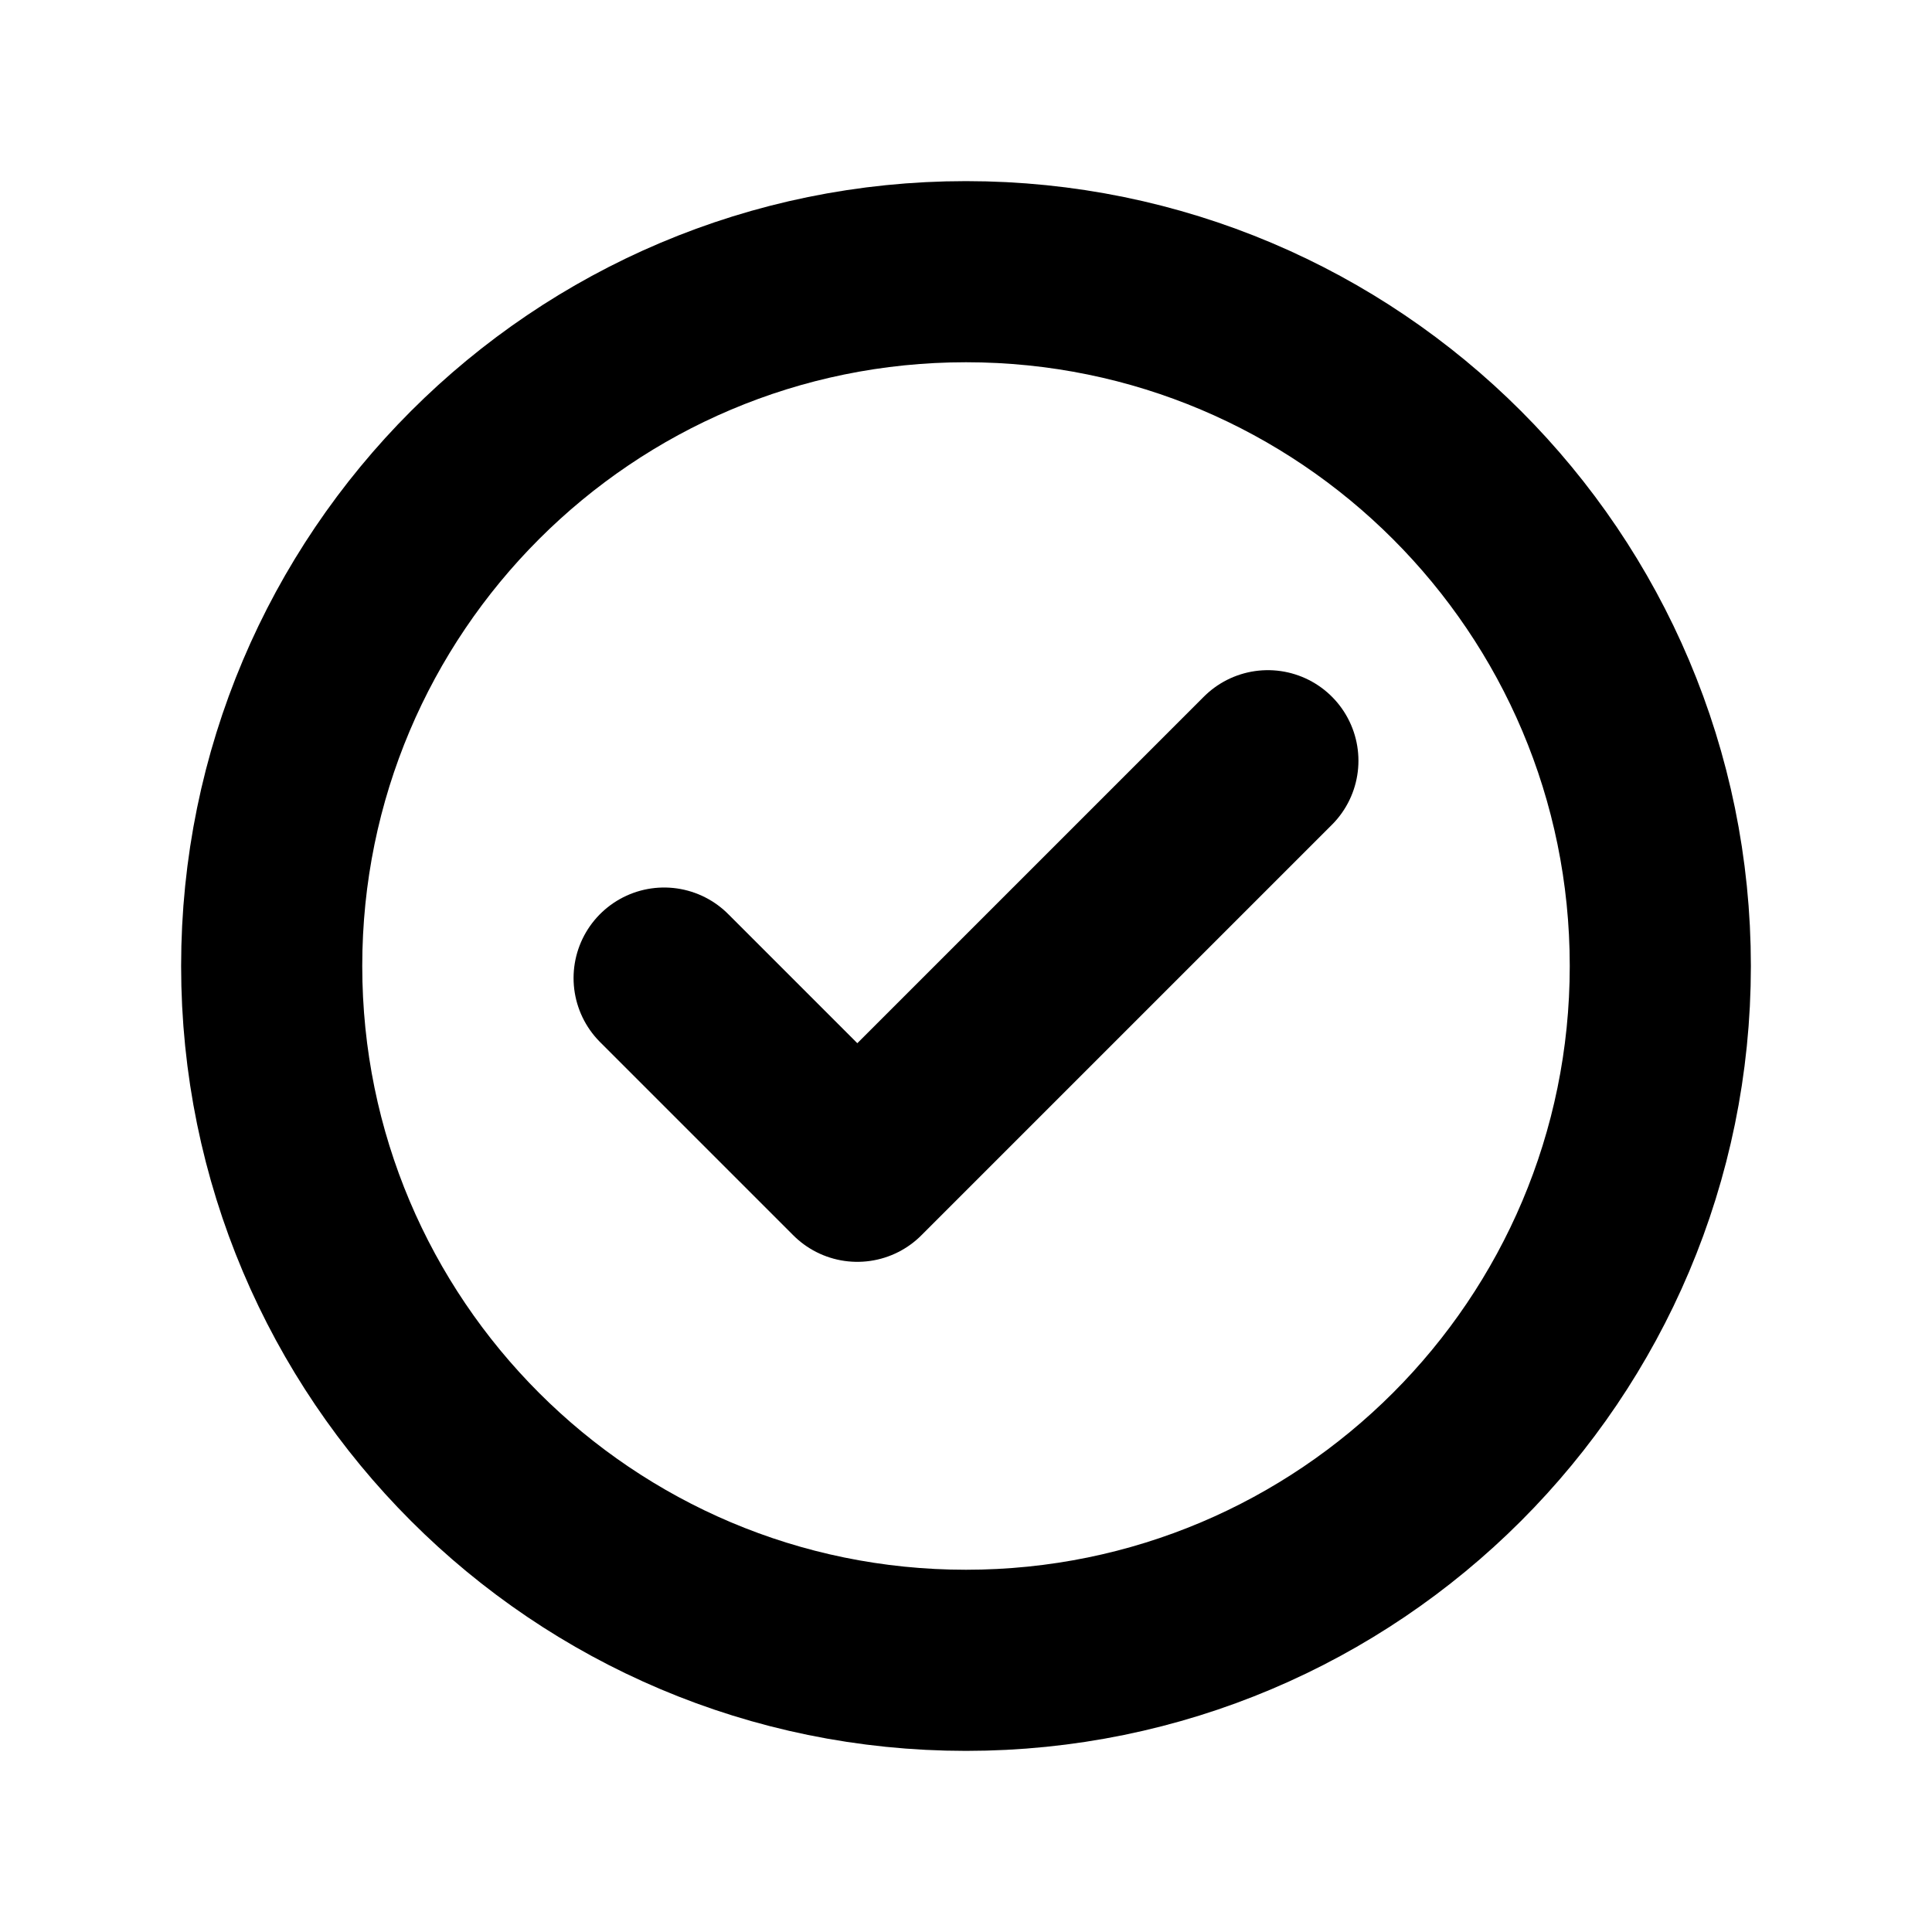
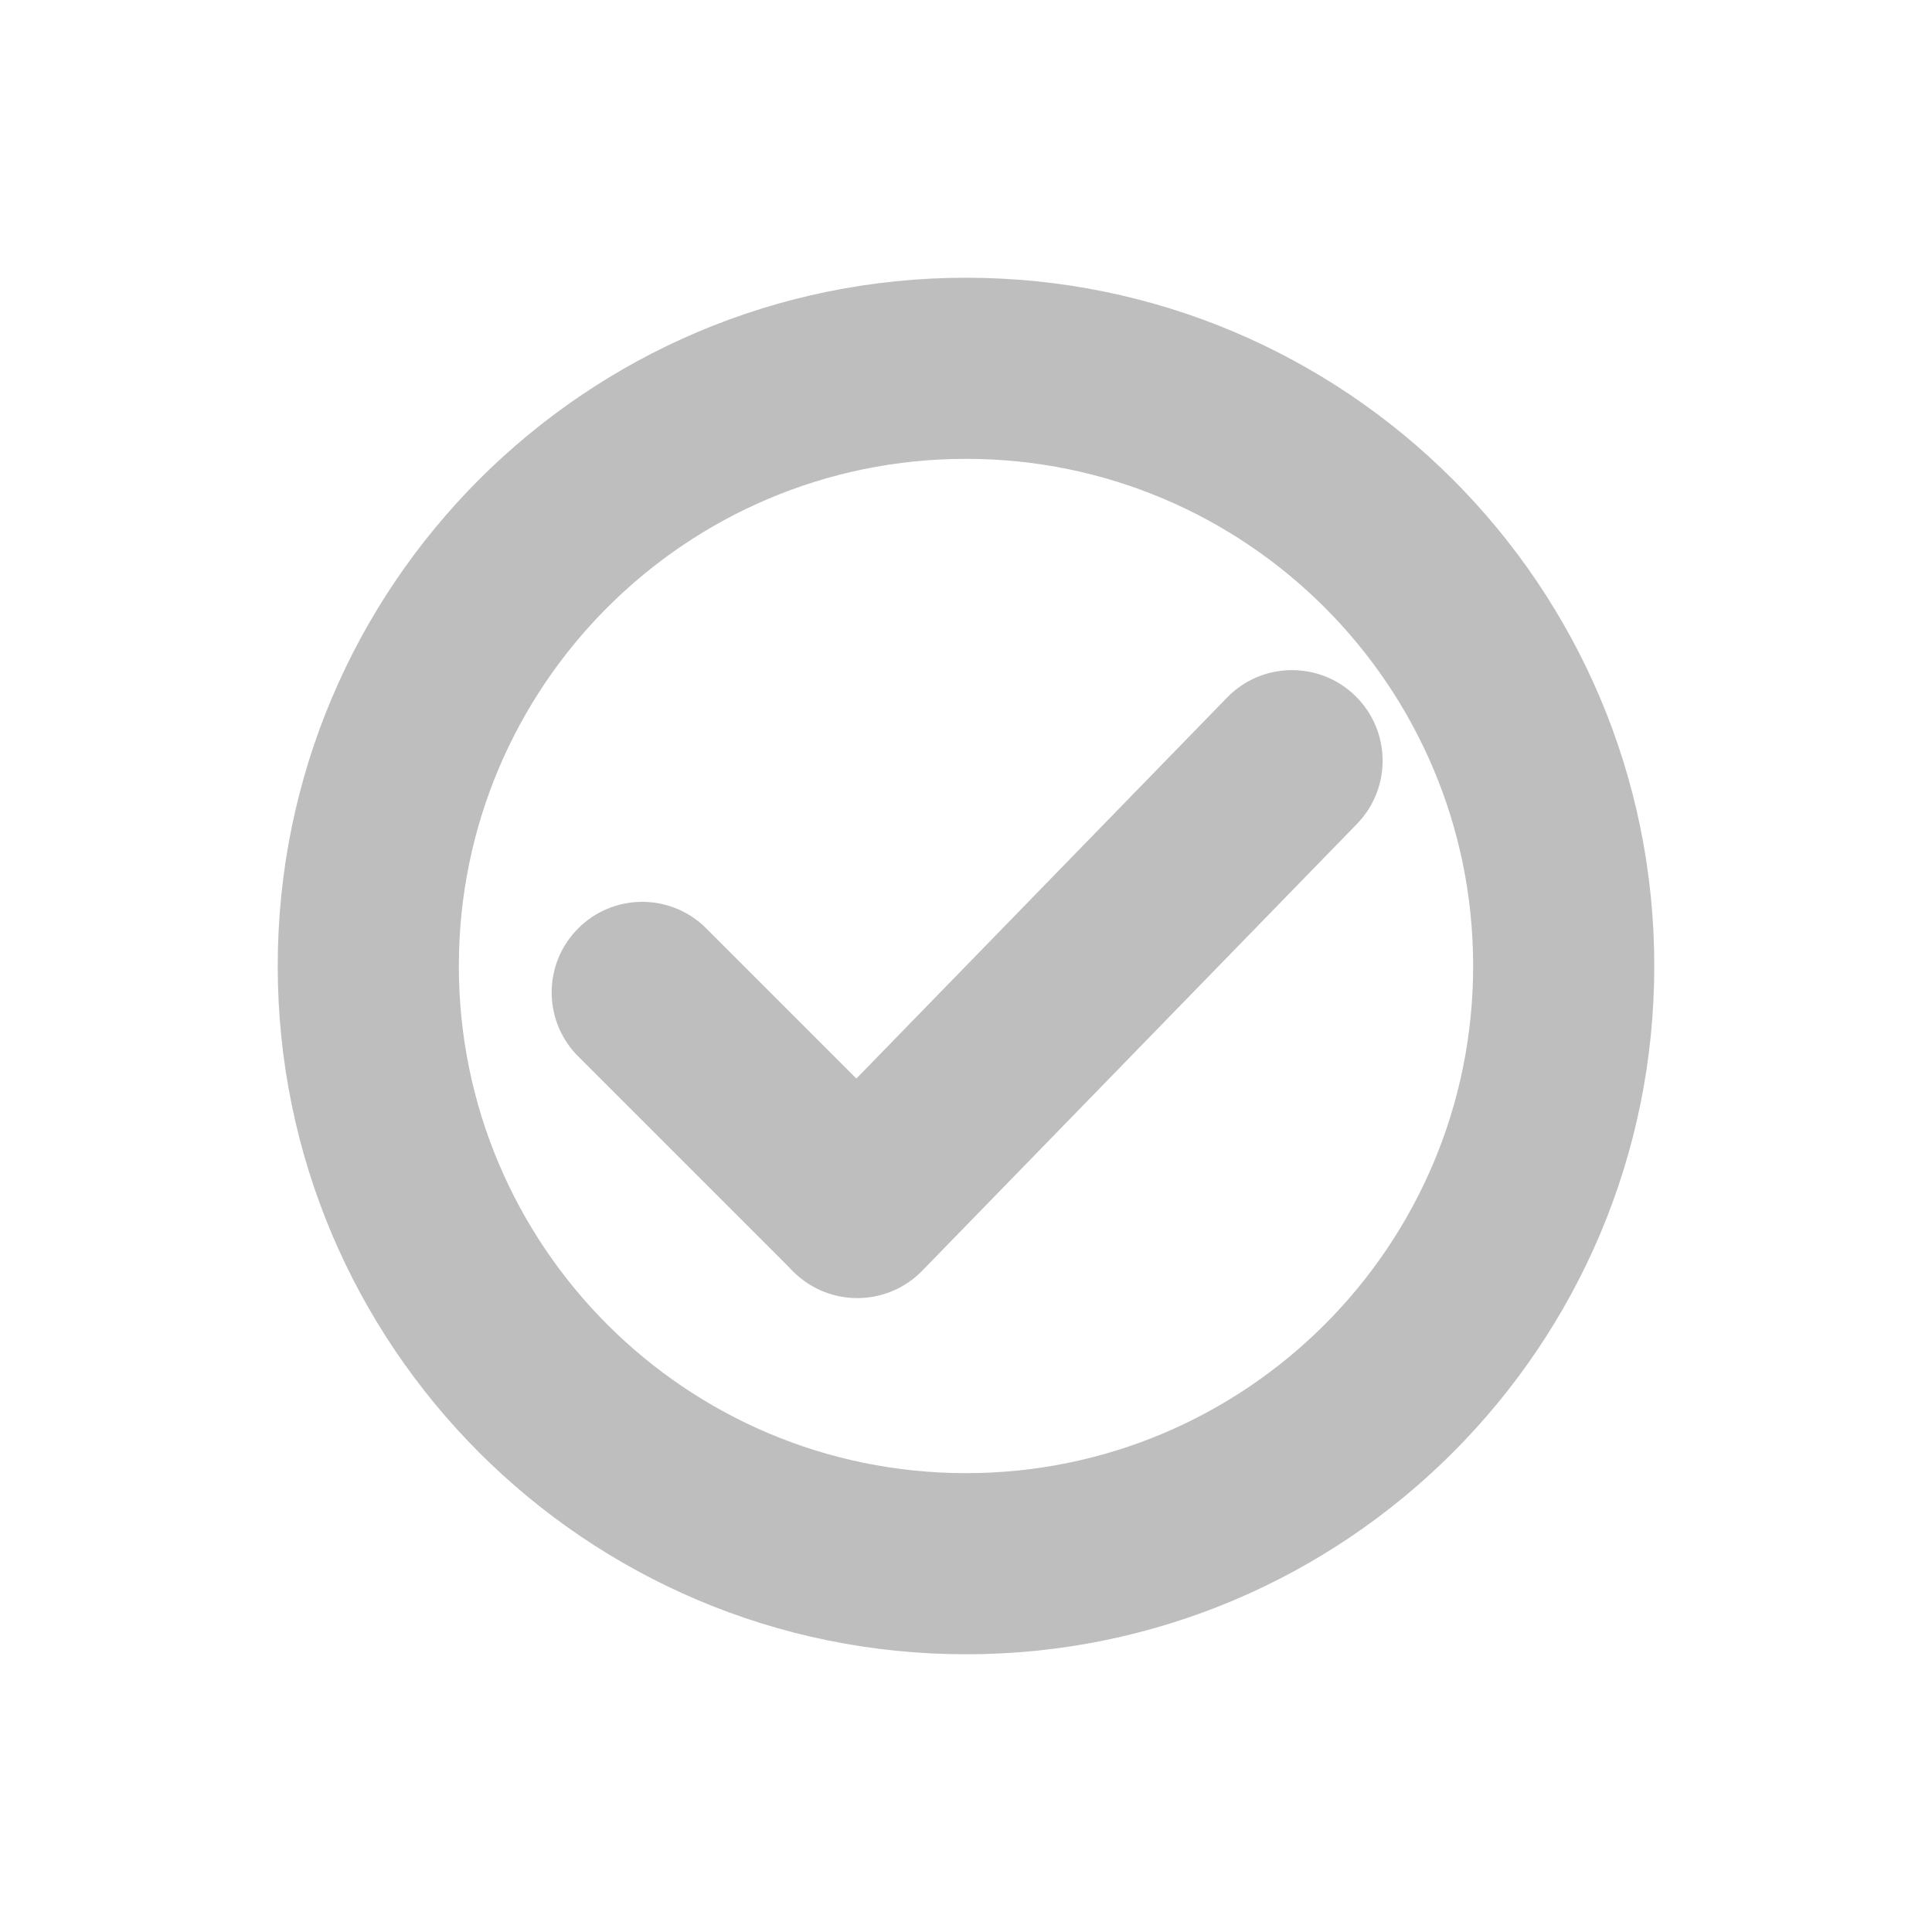
<svg xmlns="http://www.w3.org/2000/svg" width="16" height="16" viewBox="0 0 16 16">
-   <circle cx="8" cy="8" r="5.75" fill="none" stroke="currentColor" stroke-width="1.5" stroke-linecap="round" stroke-linejoin="round" />
-   <path d="M5.5 8.1 7.1 9.7l3.4-3.4" fill="none" stroke="currentColor" stroke-width="1.5" stroke-linecap="round" stroke-linejoin="round" />
+   <path fill="#bebebe" fill-rule="evenodd" d="M2.3,8a5.7,5.7 0 1 0 11.4,0a5.7,5.7 0 1 0 -11.4,0ZM3.8,8a4.2,4.2 0 1 1 8.4,0a4.2,4.2 0 1 1 -8.4,0Z" />
+   <path fill="#bebebe" d="M4.77,8.73L6.57,10.53A0.75,0.75 0 0 0 7.63,9.47L5.83,7.67A0.75,0.75 0 0 0 4.77,8.73Z" />
+   <path fill="#bebebe" d="M7.638,10.523L11.238,6.823A0.75,0.75 0 0 0 10.162,5.777L6.562,9.477A0.75,0.75 0 0 0 7.638,10.523Z" />
</svg>
